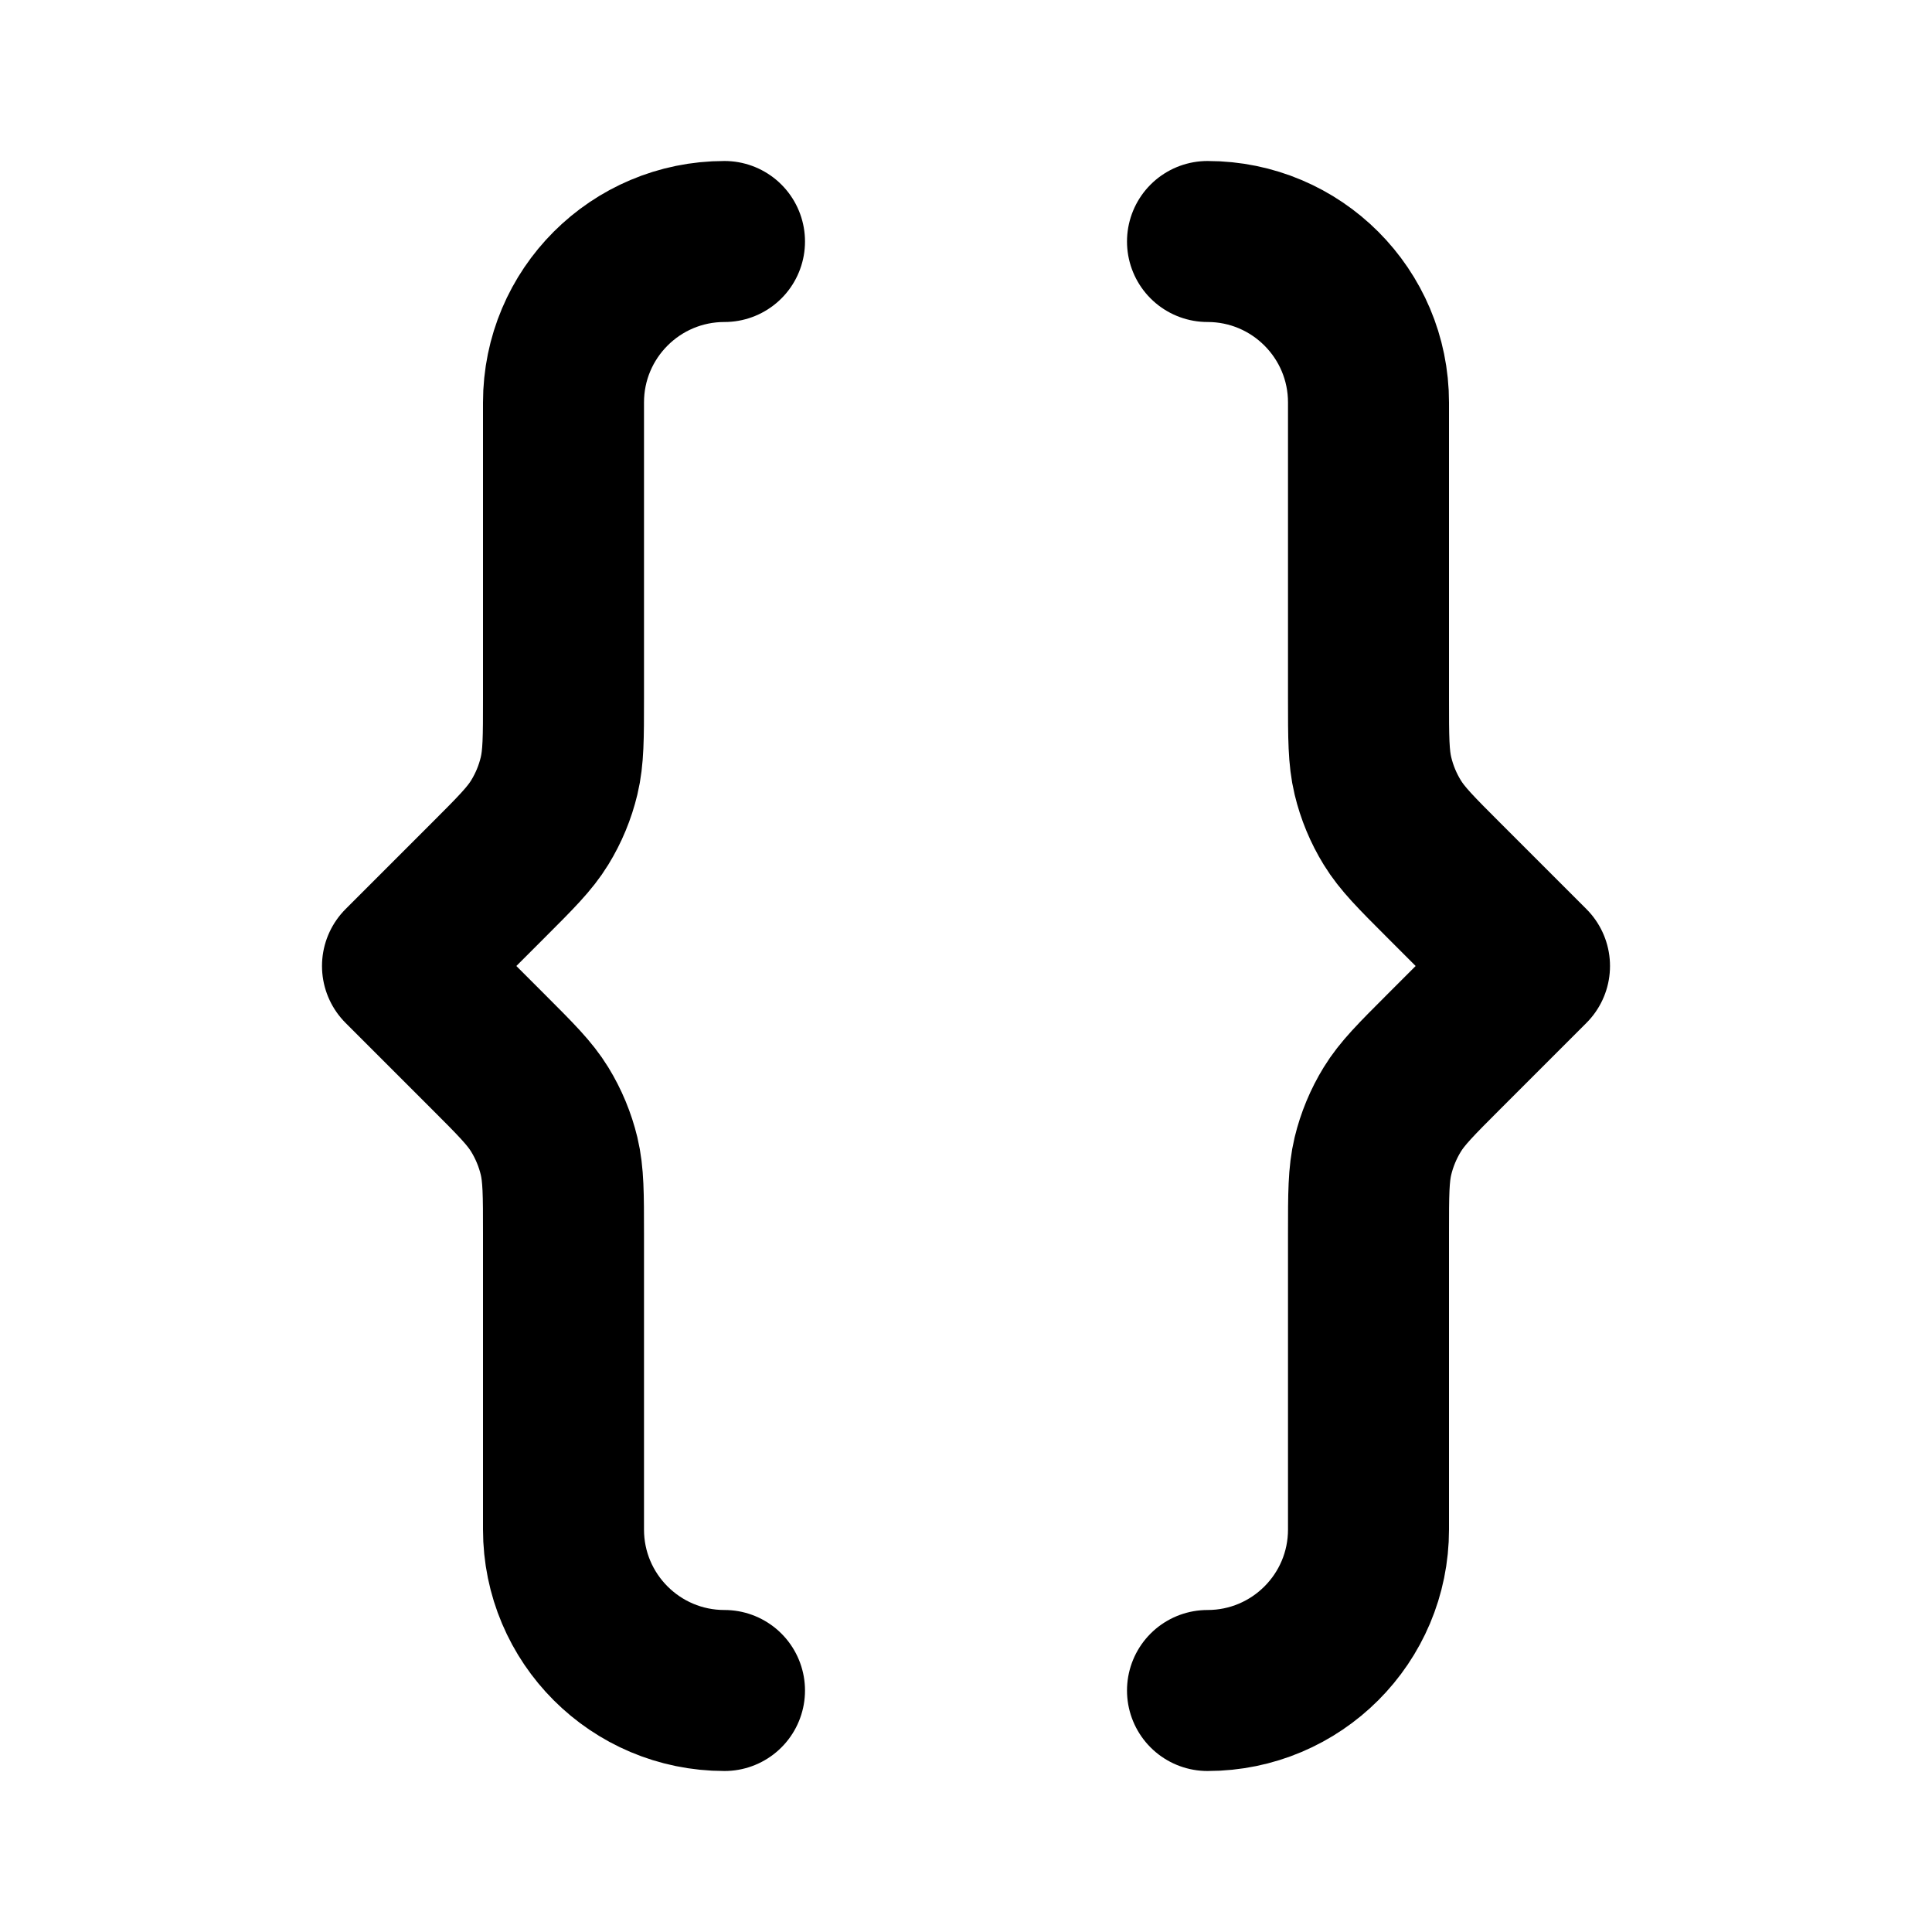
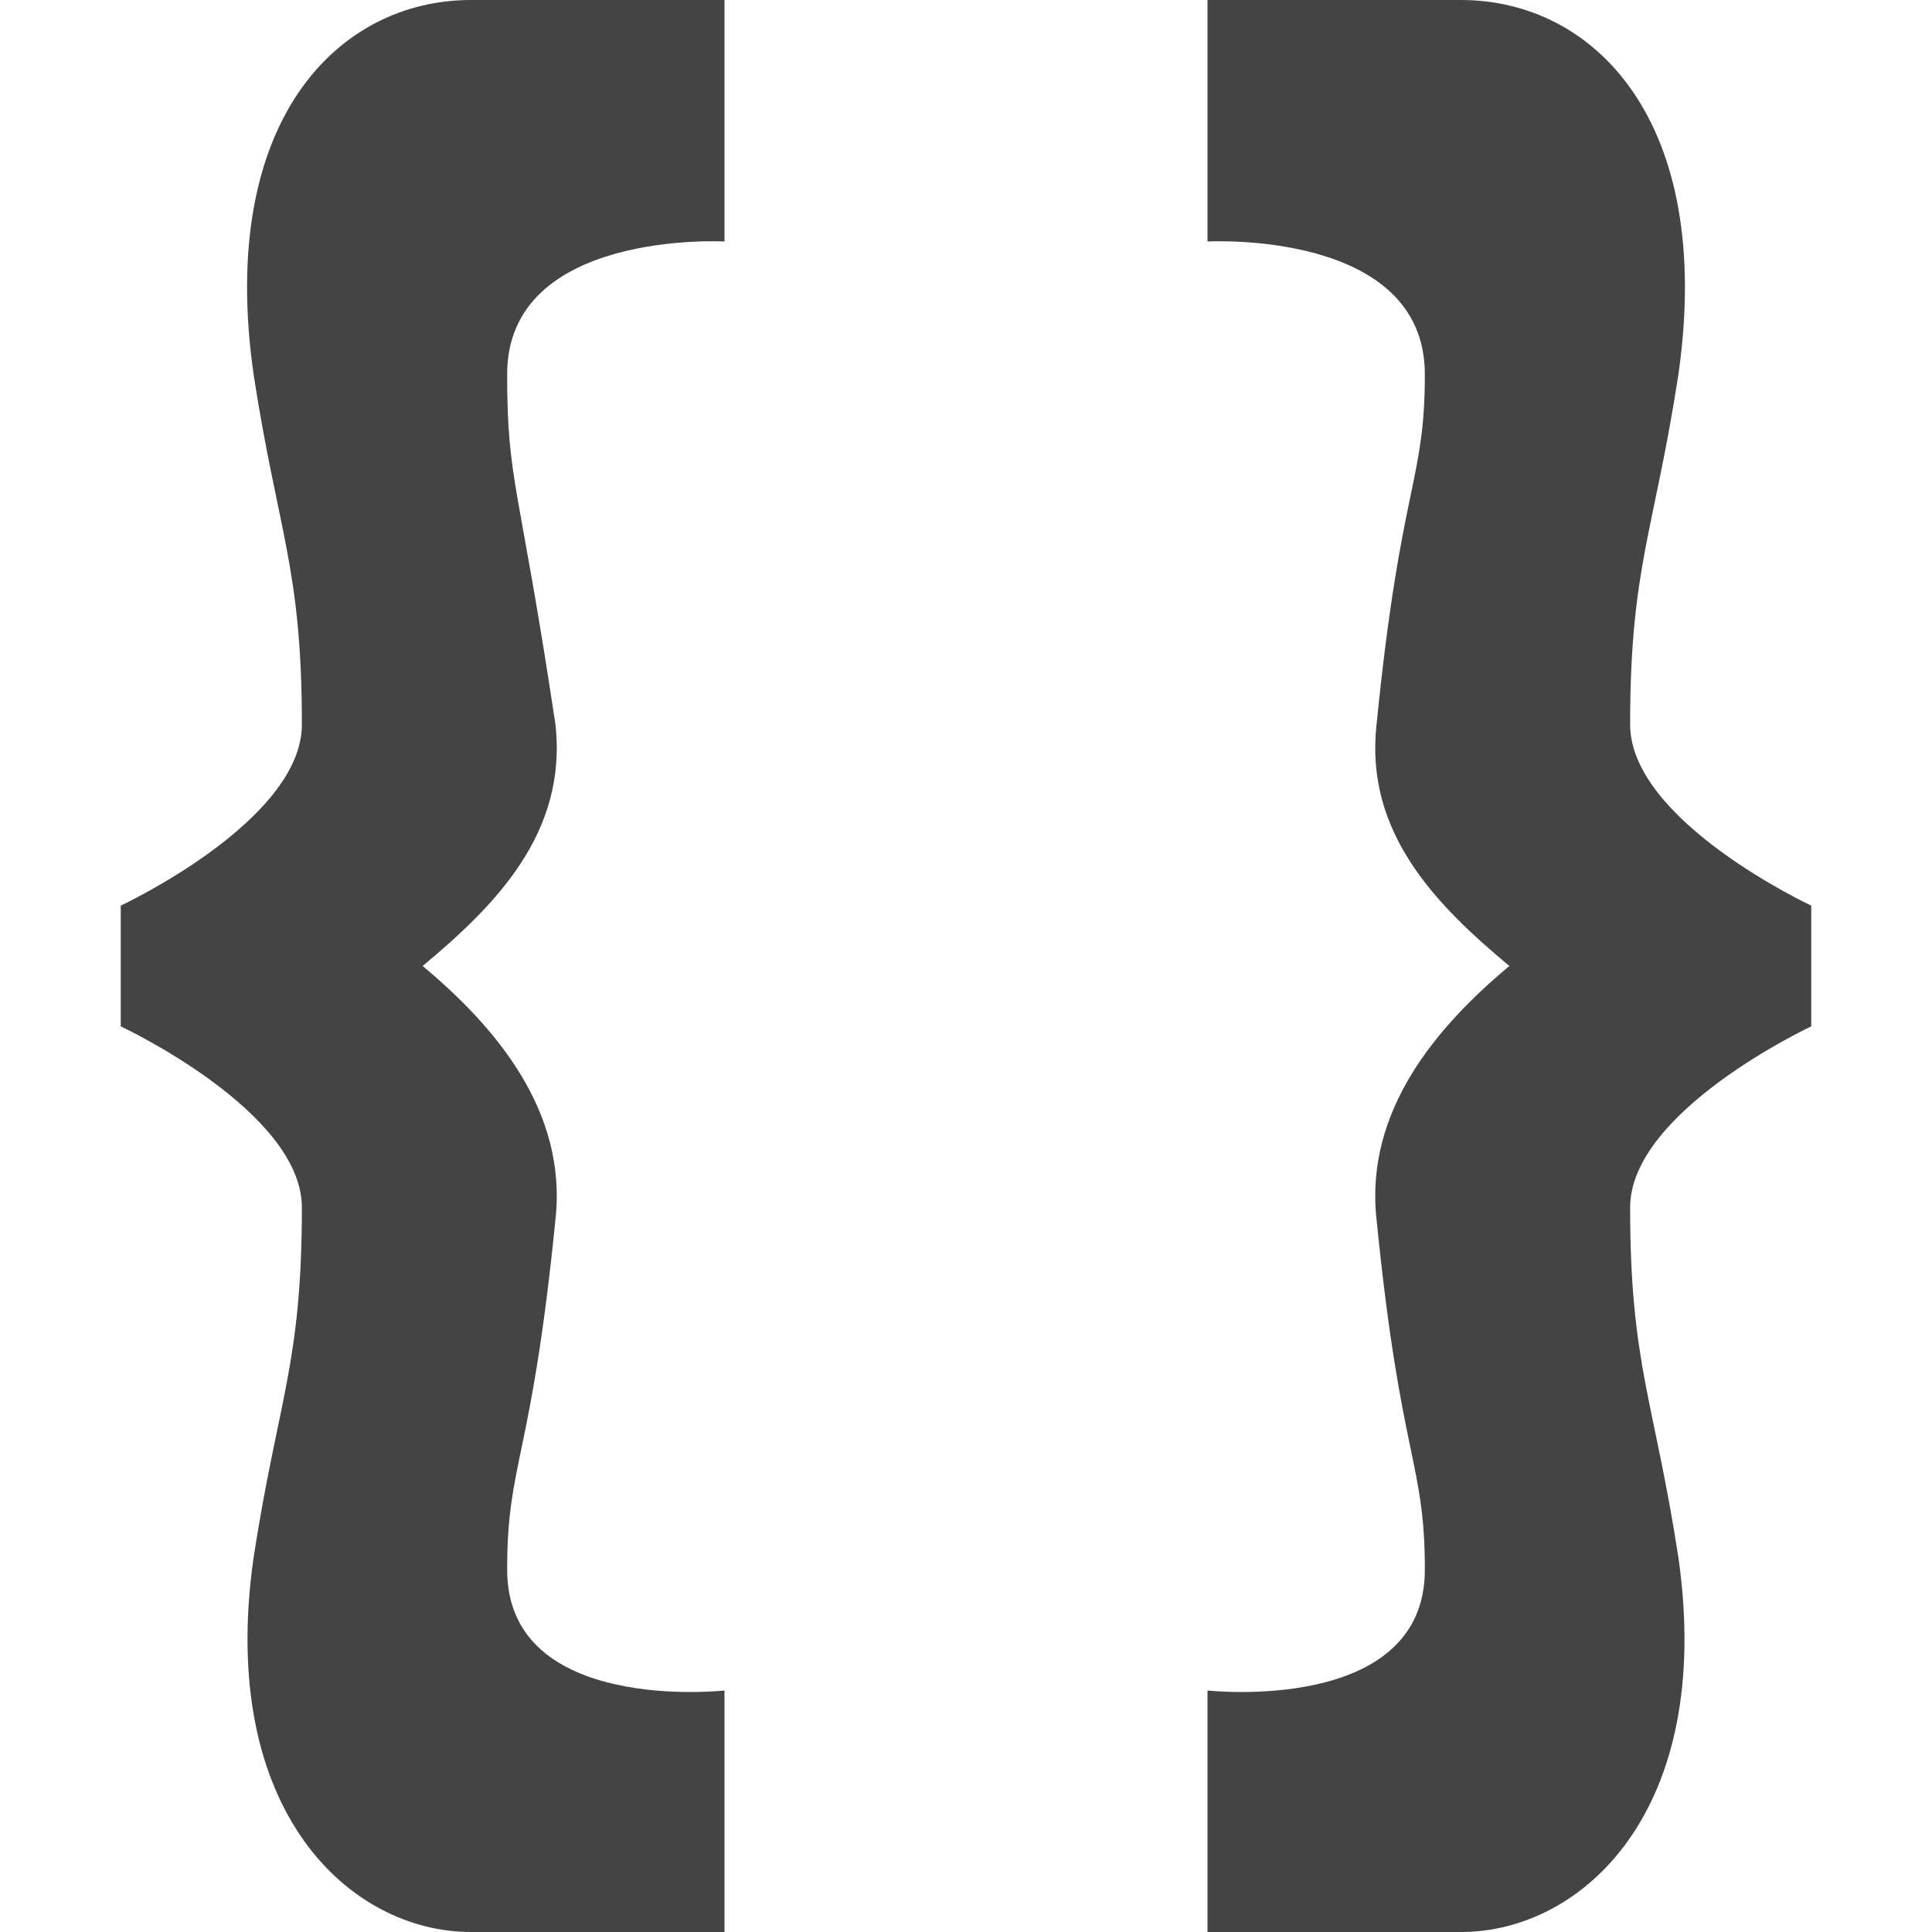
- <svg xmlns="http://www.w3.org/2000/svg" width="800px" height="800px" viewBox="0 0 24 24" fill="none">
-   <path d="M9 21C7.895 21 7 20.105 7 19V15.325C7 14.836 7 14.592 6.945 14.361C6.896 14.158 6.815 13.962 6.705 13.783C6.582 13.582 6.409 13.409 6.063 13.063L5 12L6.063 10.937C6.409 10.591 6.582 10.418 6.705 10.217C6.815 10.038 6.896 9.843 6.945 9.638C7 9.408 7 9.164 7 8.675V5C7 3.895 7.895 3 9 3M15 21C16.105 21 17 20.105 17 19V15.325C17 14.836 17 14.592 17.055 14.361C17.104 14.158 17.185 13.962 17.295 13.783C17.418 13.582 17.591 13.409 17.937 13.063L19 12L17.937 10.937C17.591 10.591 17.418 10.418 17.295 10.217C17.185 10.038 17.104 9.843 17.055 9.638C17 9.408 17 9.164 17 8.675V5C17 3.895 16.105 3 15 3" stroke="#000000" stroke-width="2" stroke-linecap="round" stroke-linejoin="round" />
+ <svg xmlns="http://www.w3.org/2000/svg" width="800px" height="800px" viewBox="0 0 16 16" version="1.1">
+   <path fill="#444" d="M2.1 3.1c0.2 1.3 0.4 1.6 0.4 2.9 0 0.8-1.5 1.5-1.5 1.5v1c0 0 1.5 0.7 1.5 1.5 0 1.3-0.2 1.6-0.4 2.9-0.3 2.1 0.8 3.1 1.8 3.1s2.1 0 2.1 0v-2c0 0-1.8 0.2-1.8-1 0-0.9 0.2-0.9 0.4-2.9 0.1-0.9-0.5-1.6-1.1-2.1 0.6-0.5 1.2-1.1 1.1-2-0.3-2-0.4-2-0.4-2.9 0-1.2 1.8-1.1 1.8-1.1v-2c0 0-1 0-2.1 0s-2.1 1-1.8 3.1z" />
+   <path fill="#444" d="M13.9 3.1c-0.2 1.3-0.4 1.6-0.4 2.9 0 0.8 1.5 1.5 1.5 1.5v1c0 0-1.5 0.7-1.5 1.5 0 1.3 0.2 1.6 0.4 2.9 0.3 2.1-0.8 3.1-1.8 3.1s-2.1 0-2.1 0v-2c0 0 1.8 0.2 1.8-1 0-0.9-0.2-0.9-0.4-2.9-0.1-0.9 0.5-1.6 1.1-2.1-0.6-0.5-1.2-1.1-1.1-2 0.2-2 0.4-2 0.4-2.9 0-1.2-1.8-1.1-1.8-1.1v-2c0 0 1 0 2.1 0s2.1 1 1.8 3.1z" />
</svg>
